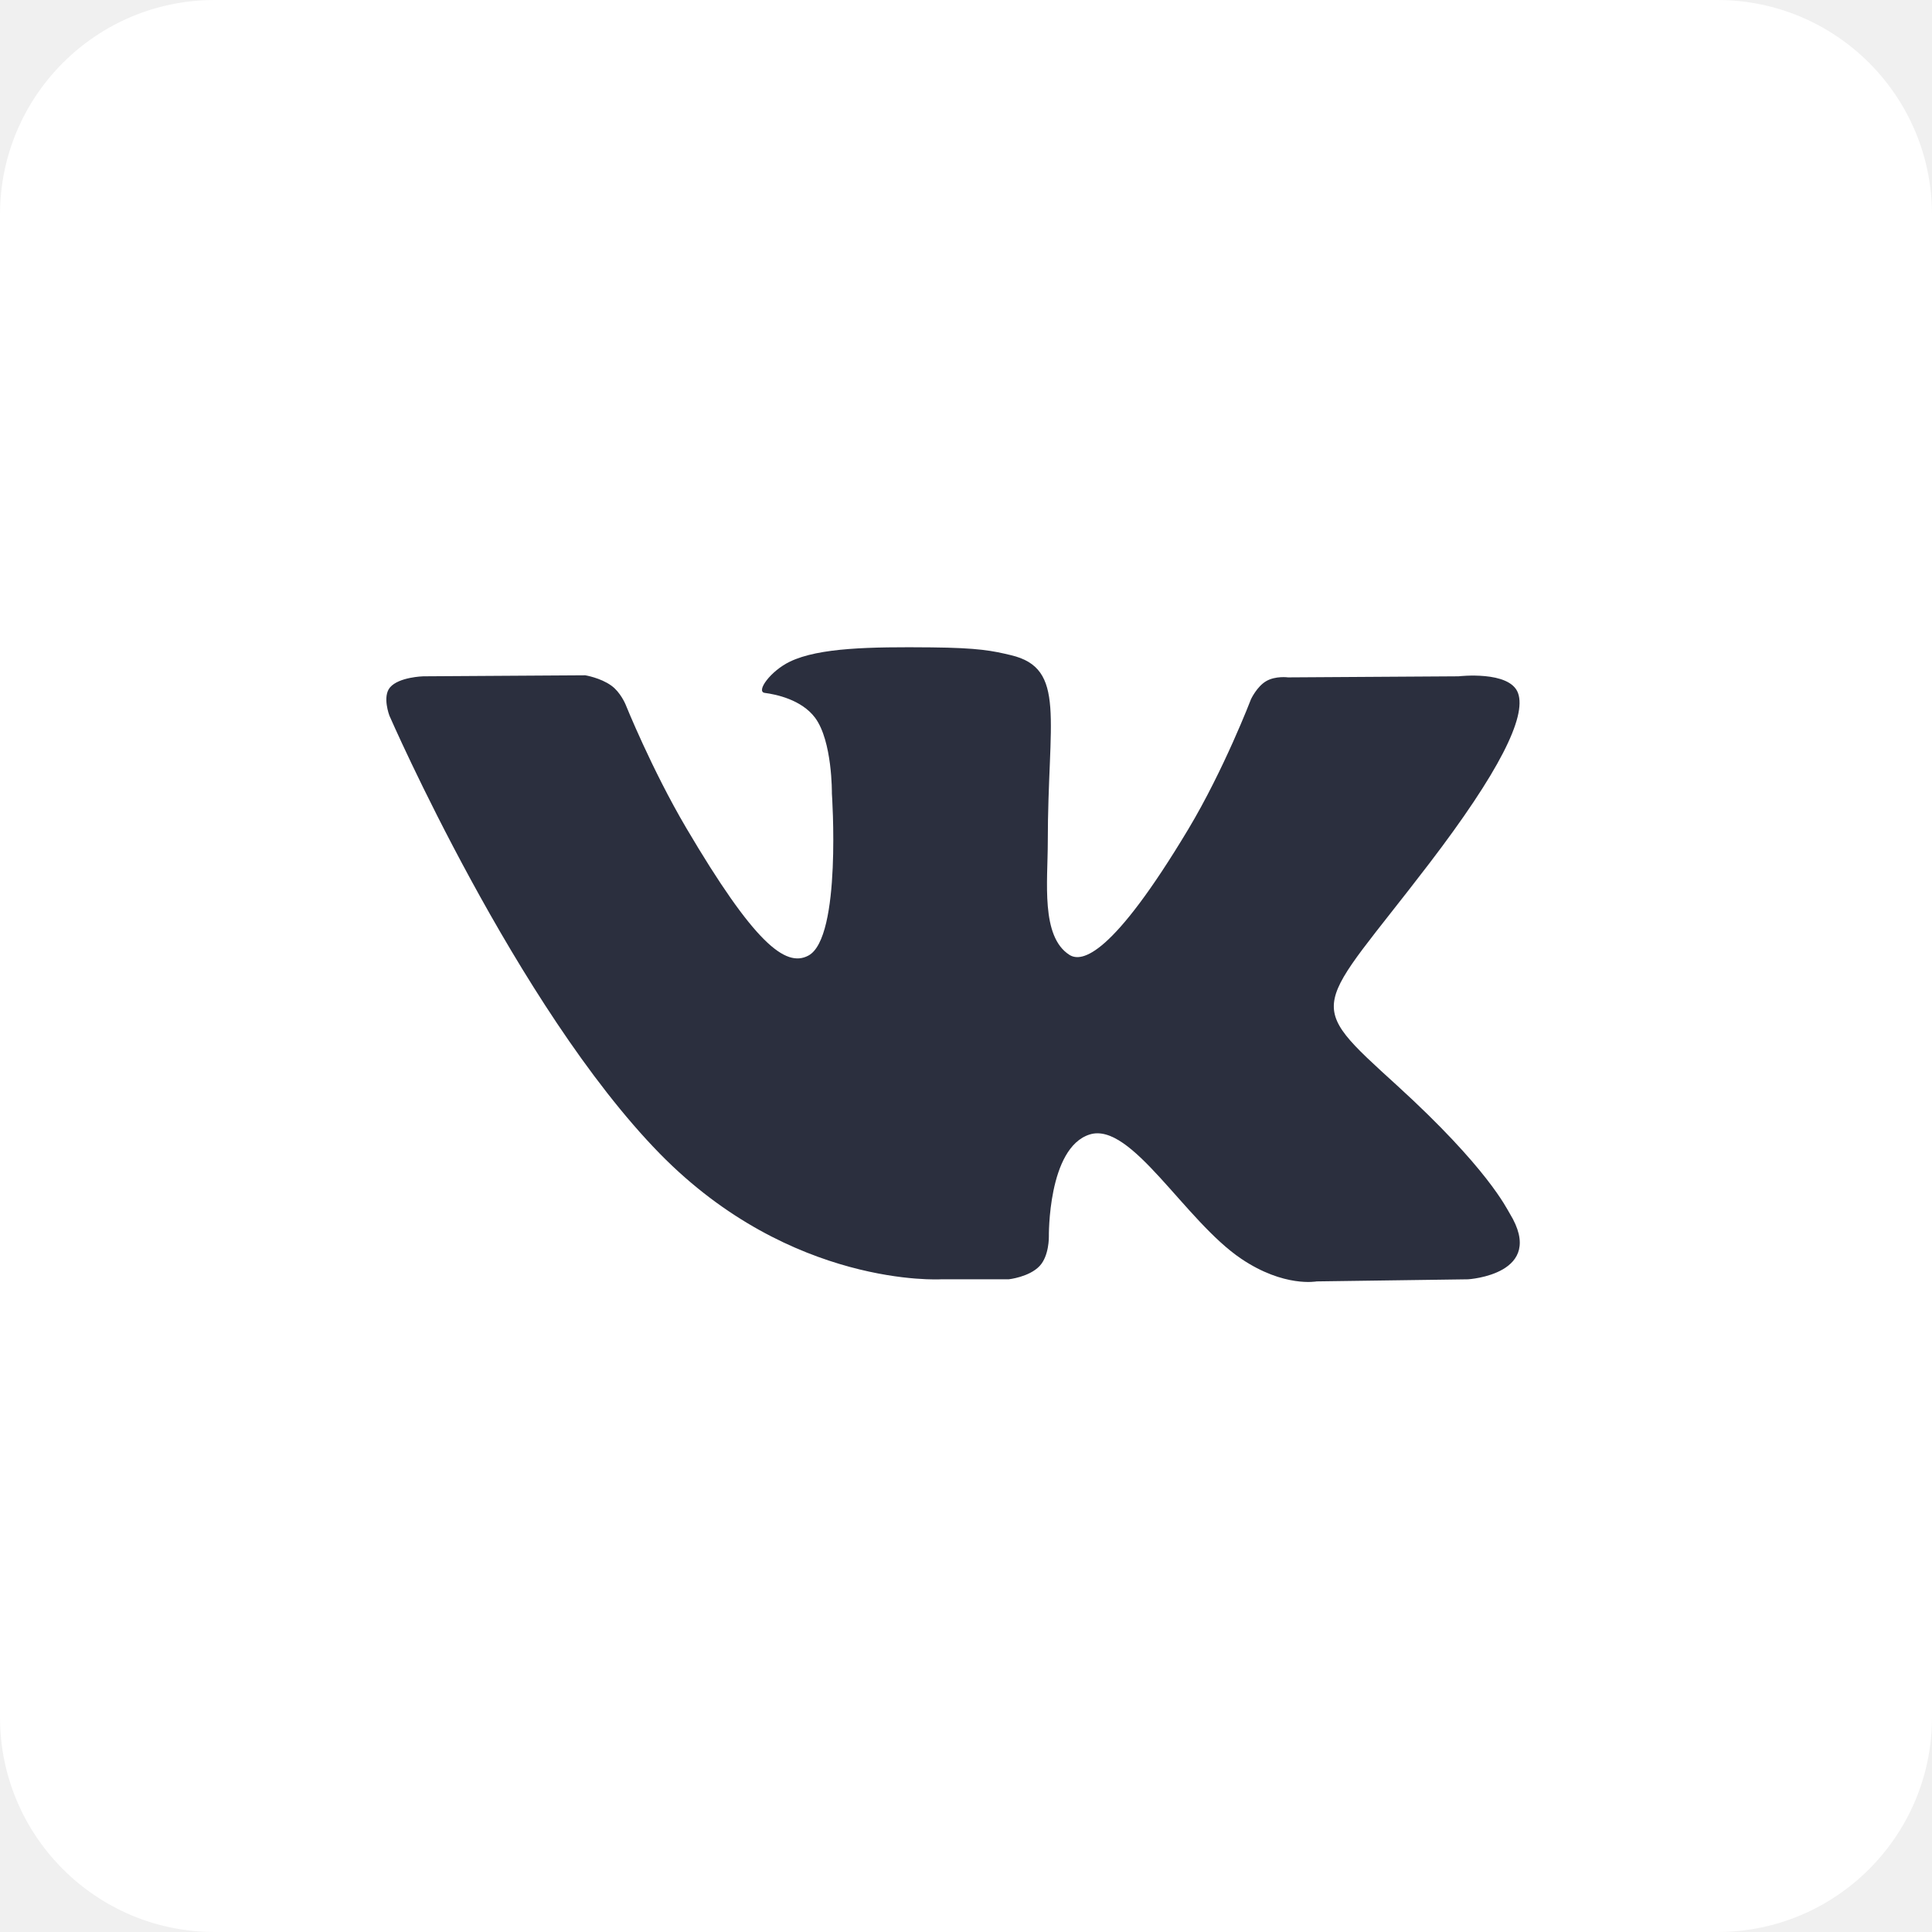
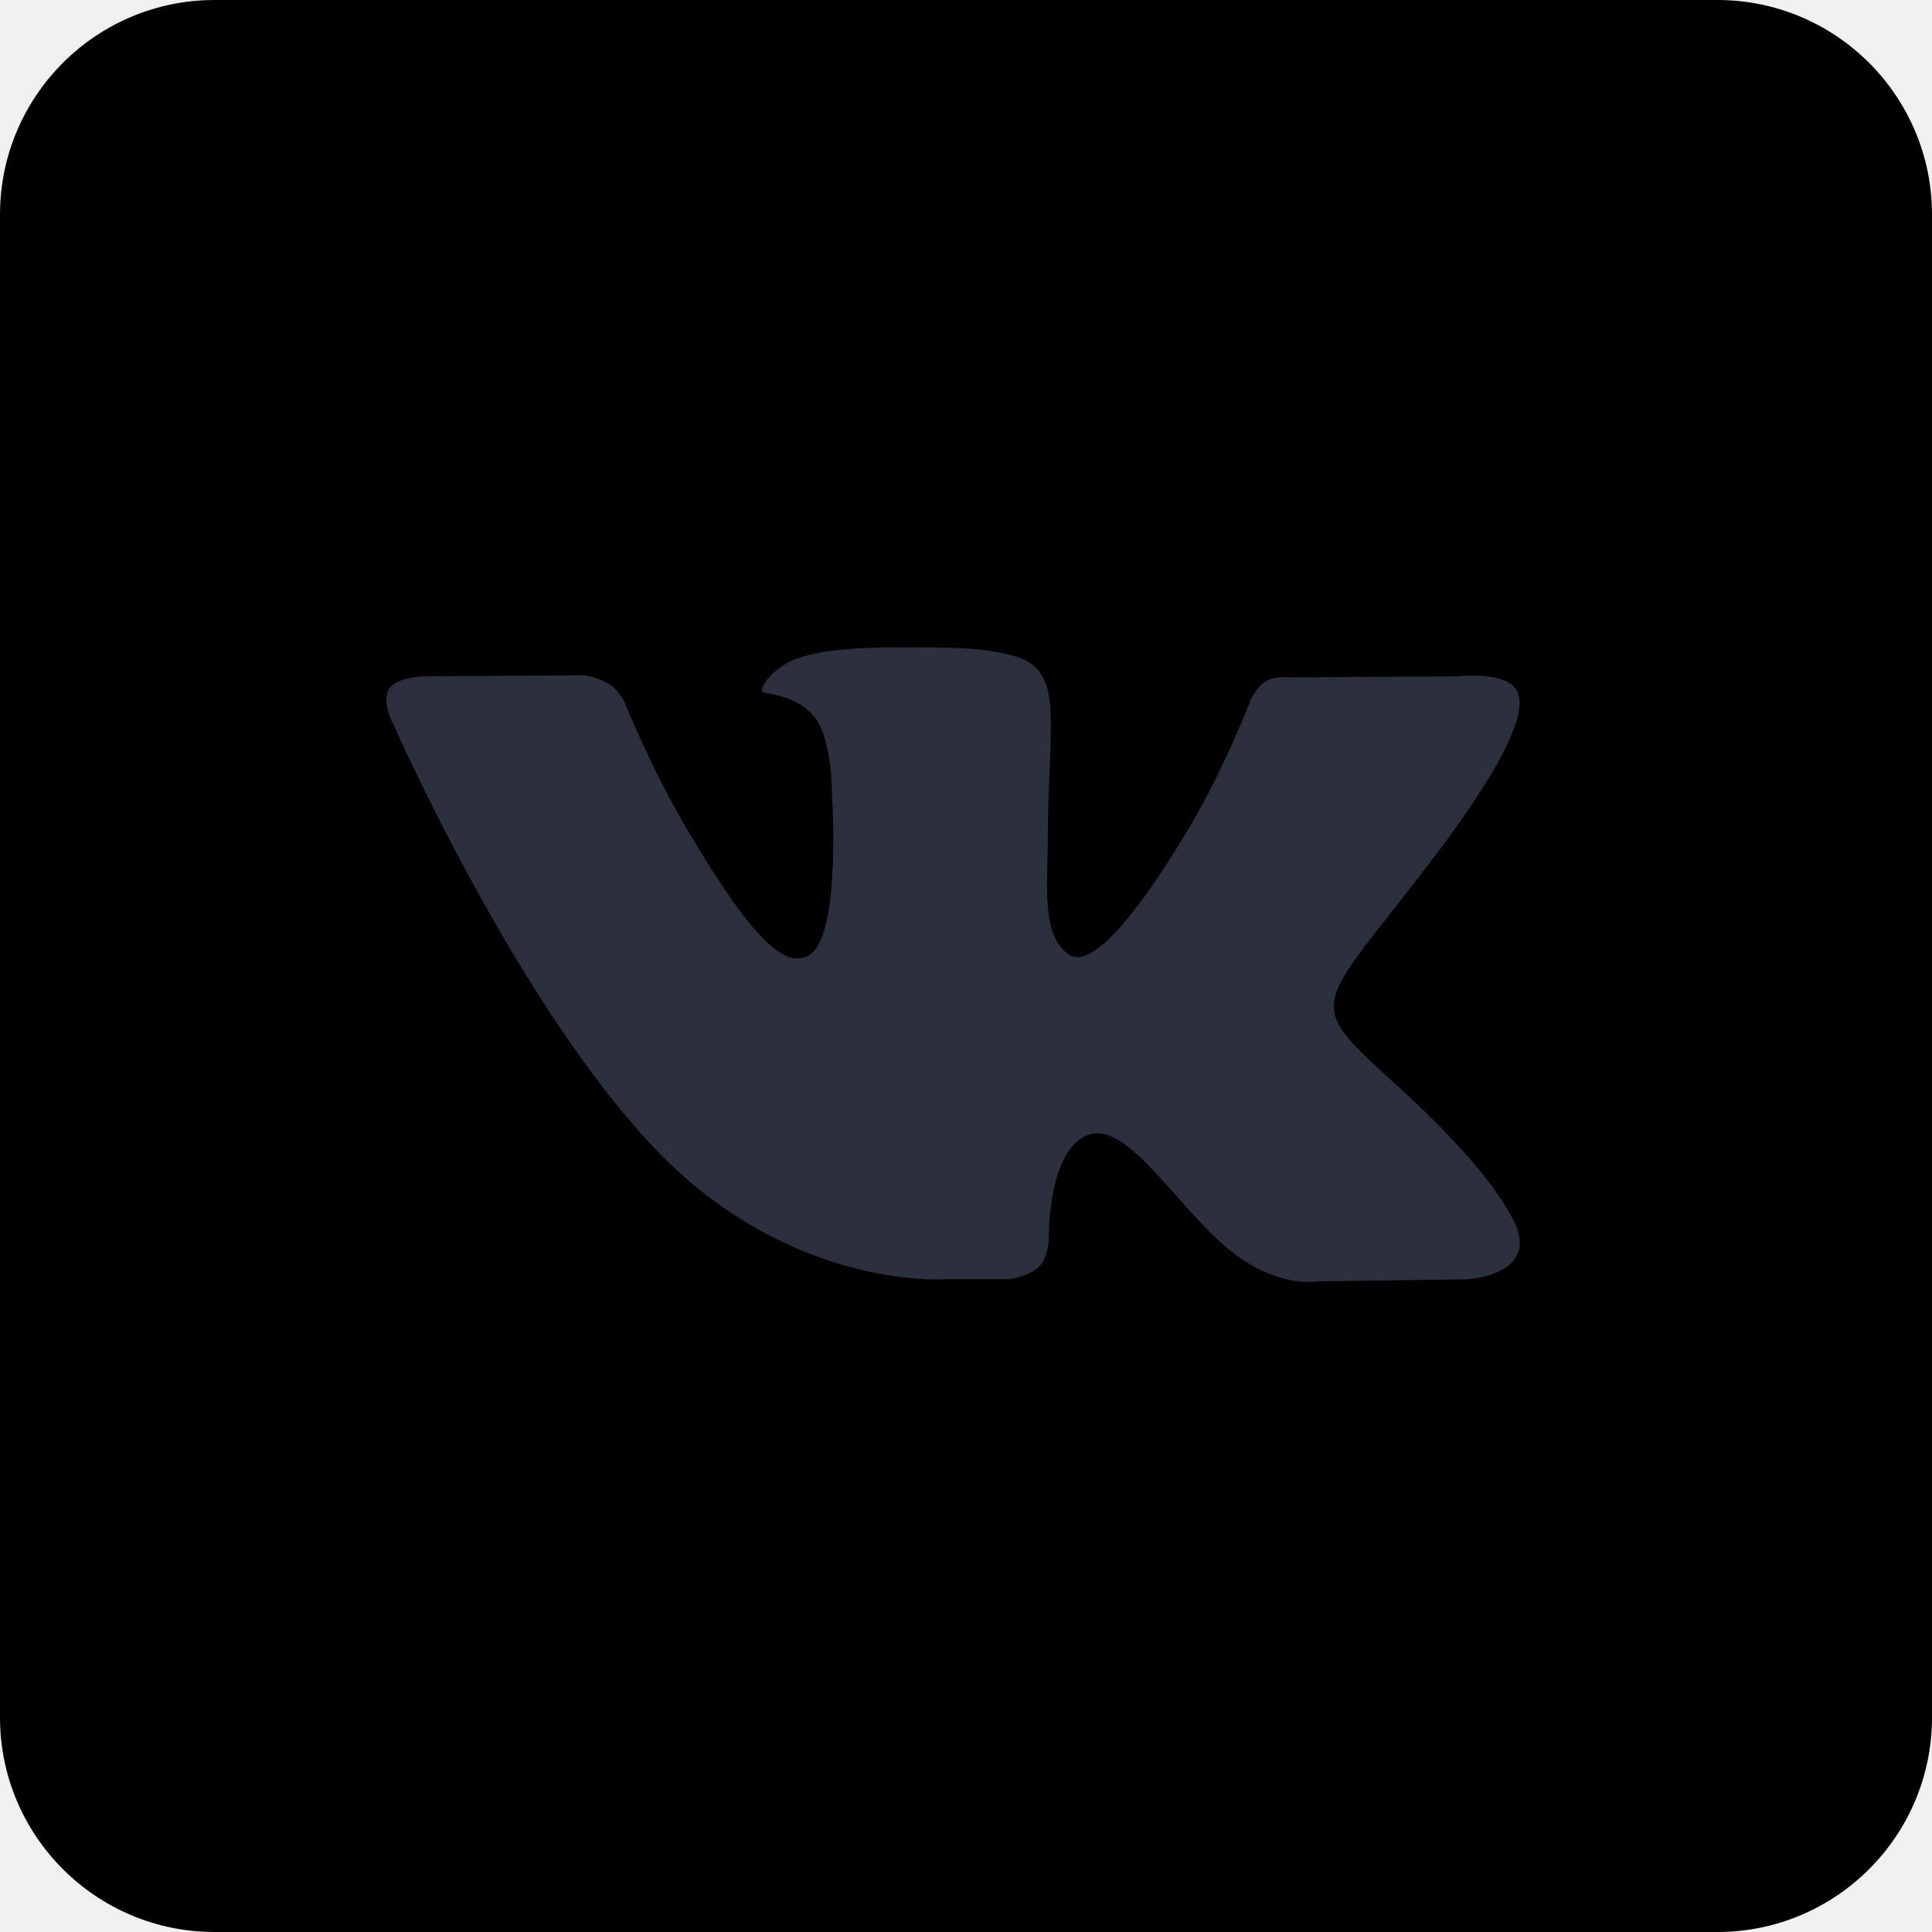
- <svg xmlns="http://www.w3.org/2000/svg" width="36" height="36" viewBox="0 0 36 36" fill="none">
-   <rect width="36" height="36" rx="4" fill="white" />
+ <svg xmlns="http://www.w3.org/2000/svg" width="36" height="36" viewBox="0 0 36 36">
+   <rect width="36" height="36" rx="4" />
  <path fill-rule="evenodd" clip-rule="evenodd" d="M18.795 23.838C18.795 23.838 19.176 23.797 19.371 23.591C19.55 23.402 19.544 23.046 19.544 23.046C19.544 23.046 19.52 21.384 20.306 21.139C21.081 20.898 22.075 22.746 23.131 23.457C23.929 23.994 24.534 23.877 24.534 23.877L27.355 23.838C27.355 23.838 28.83 23.749 28.131 22.61C28.073 22.517 27.723 21.768 26.034 20.228C24.264 18.617 24.502 18.878 26.632 16.09C27.929 14.393 28.448 13.357 28.286 12.914C28.132 12.49 27.177 12.602 27.177 12.602L24.002 12.622C24.002 12.622 23.766 12.59 23.592 12.693C23.421 12.793 23.311 13.027 23.311 13.027C23.311 13.027 22.809 14.34 22.138 15.458C20.724 17.814 20.159 17.939 19.928 17.793C19.39 17.451 19.524 16.422 19.524 15.691C19.524 13.406 19.877 12.454 18.837 12.208C18.492 12.126 18.238 12.072 17.355 12.063C16.221 12.052 15.263 12.067 14.72 12.328C14.358 12.501 14.079 12.888 14.25 12.911C14.459 12.938 14.934 13.036 15.187 13.373C15.512 13.808 15.501 14.783 15.501 14.783C15.501 14.783 15.688 17.473 15.063 17.806C14.636 18.035 14.049 17.568 12.788 15.429C12.142 14.334 11.655 13.123 11.655 13.123C11.655 13.123 11.561 12.897 11.392 12.776C11.189 12.629 10.905 12.583 10.905 12.583L7.887 12.602C7.887 12.602 7.434 12.614 7.268 12.808C7.12 12.98 7.256 13.335 7.256 13.335C7.256 13.335 9.619 18.761 12.294 21.496C14.748 24.002 17.532 23.838 17.532 23.838H18.795Z" fill="#2B2F3E" />
</svg>
